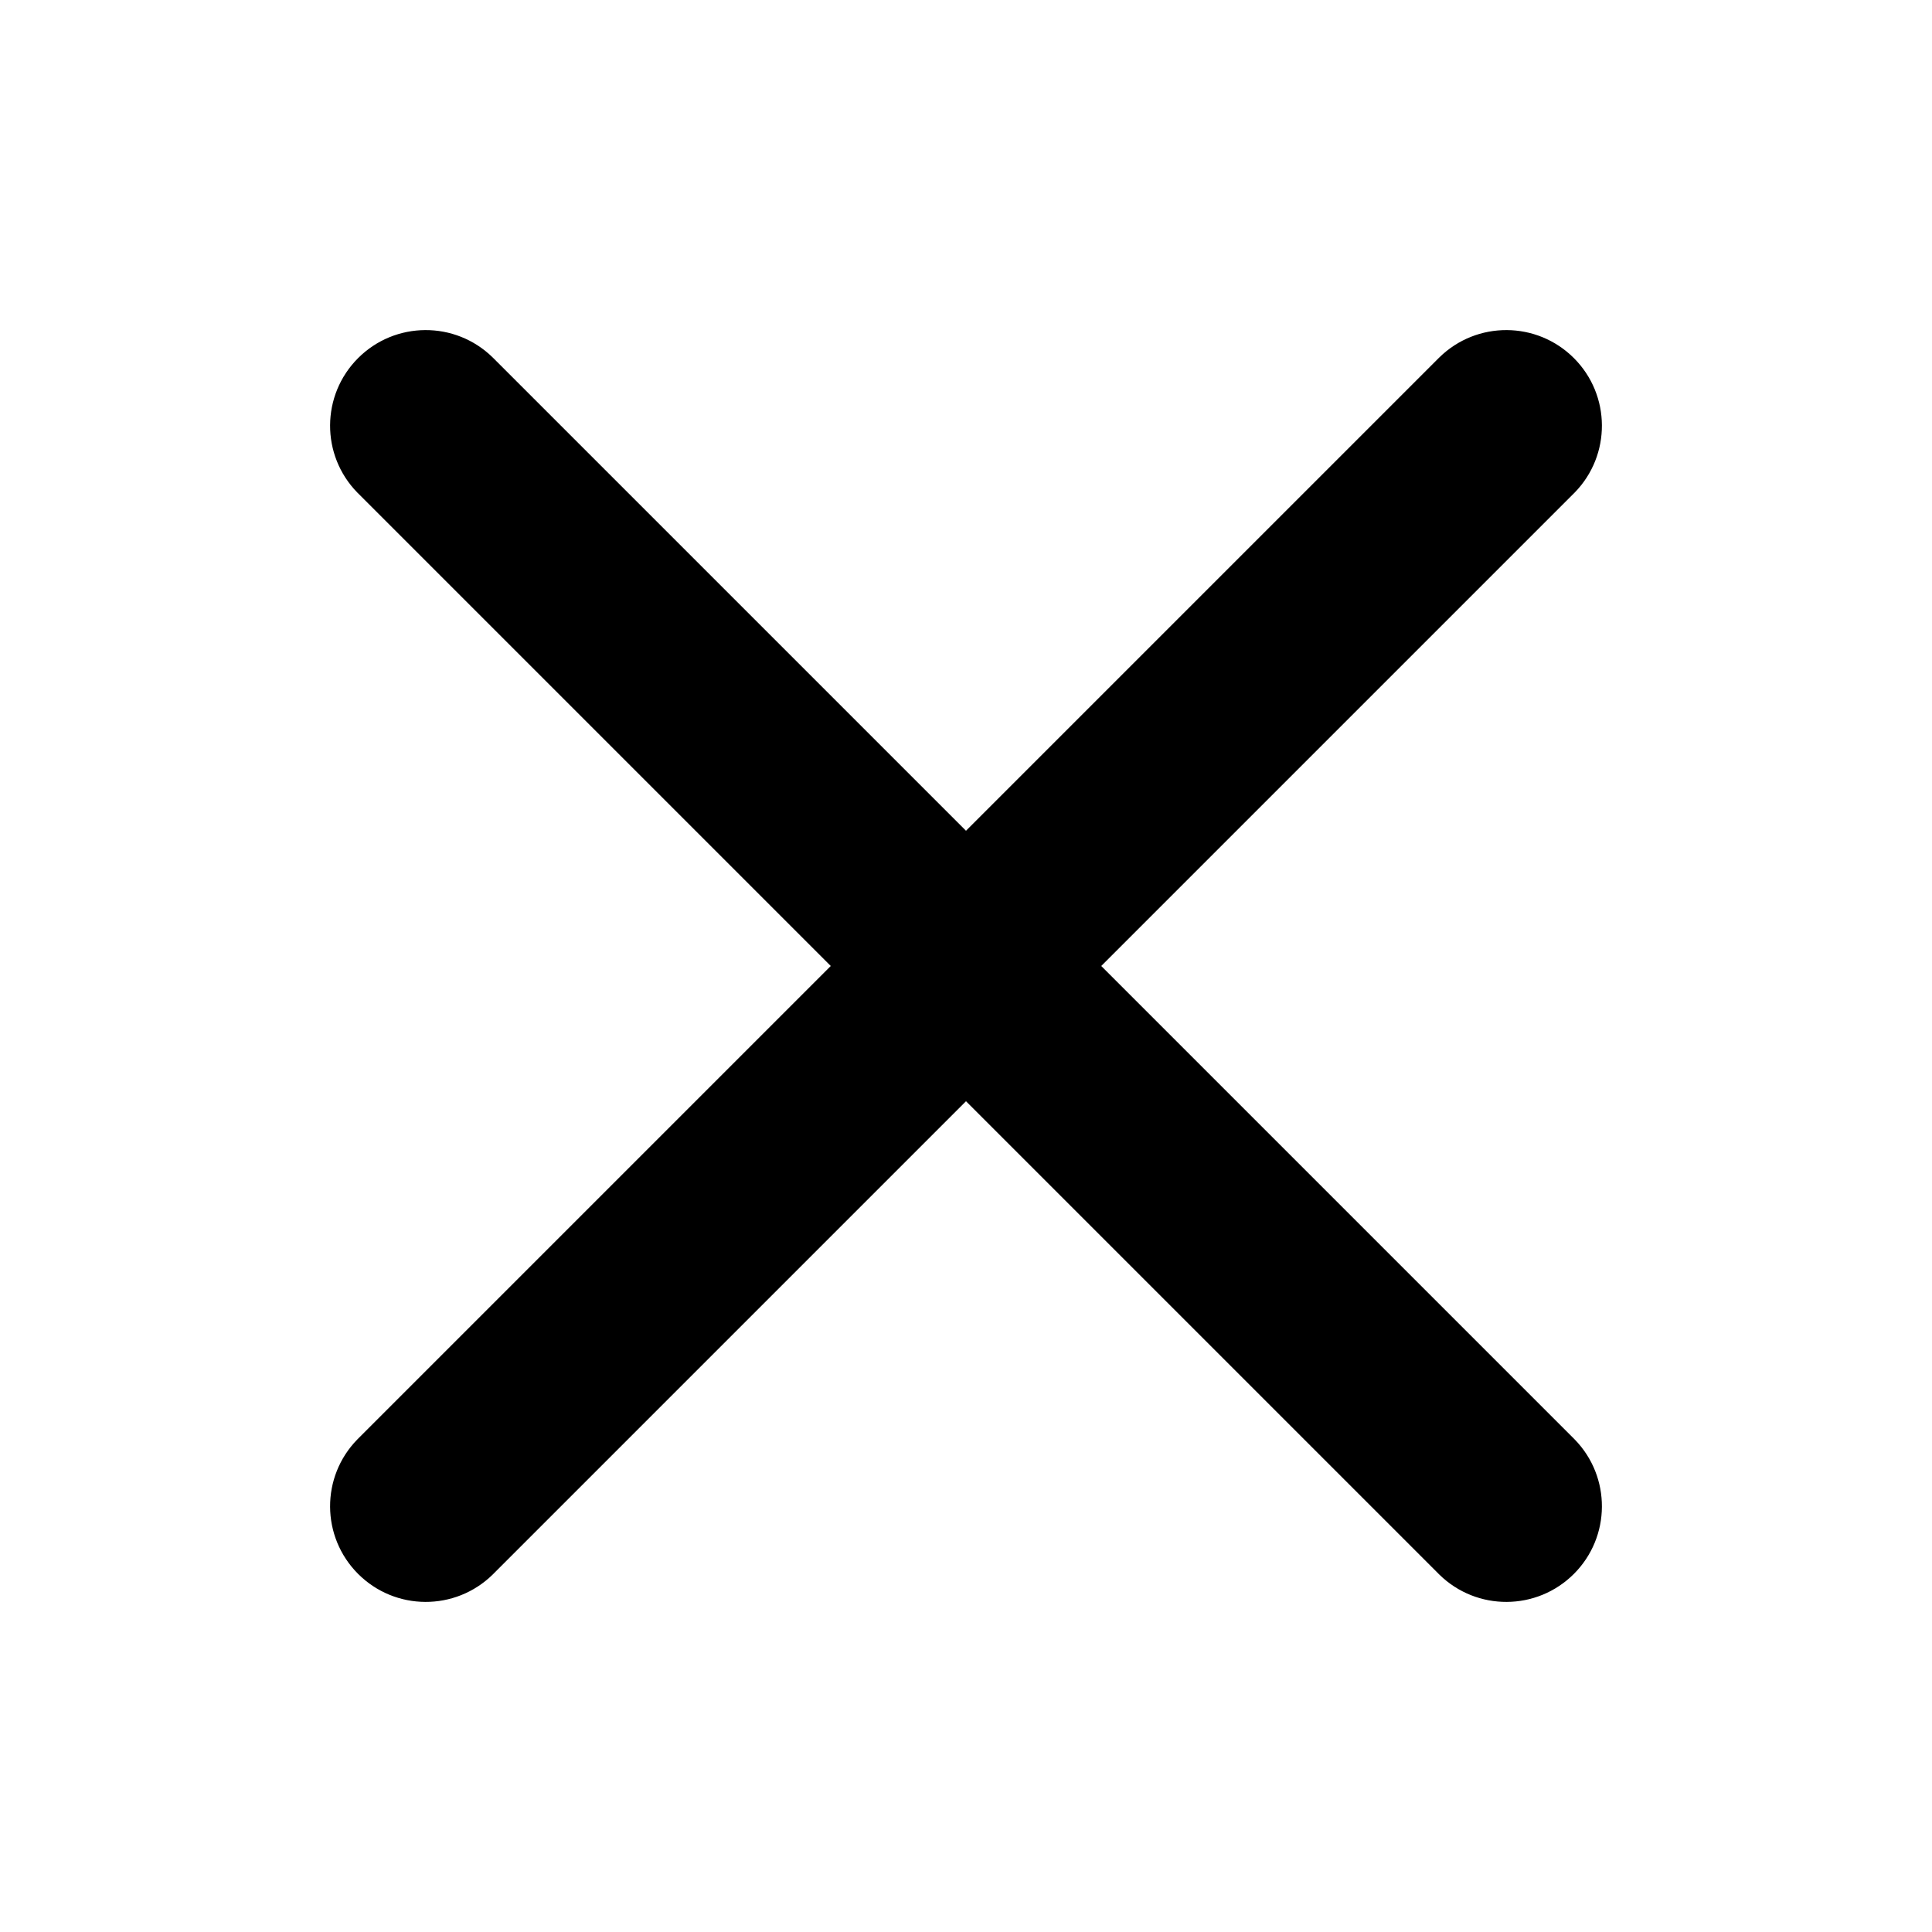
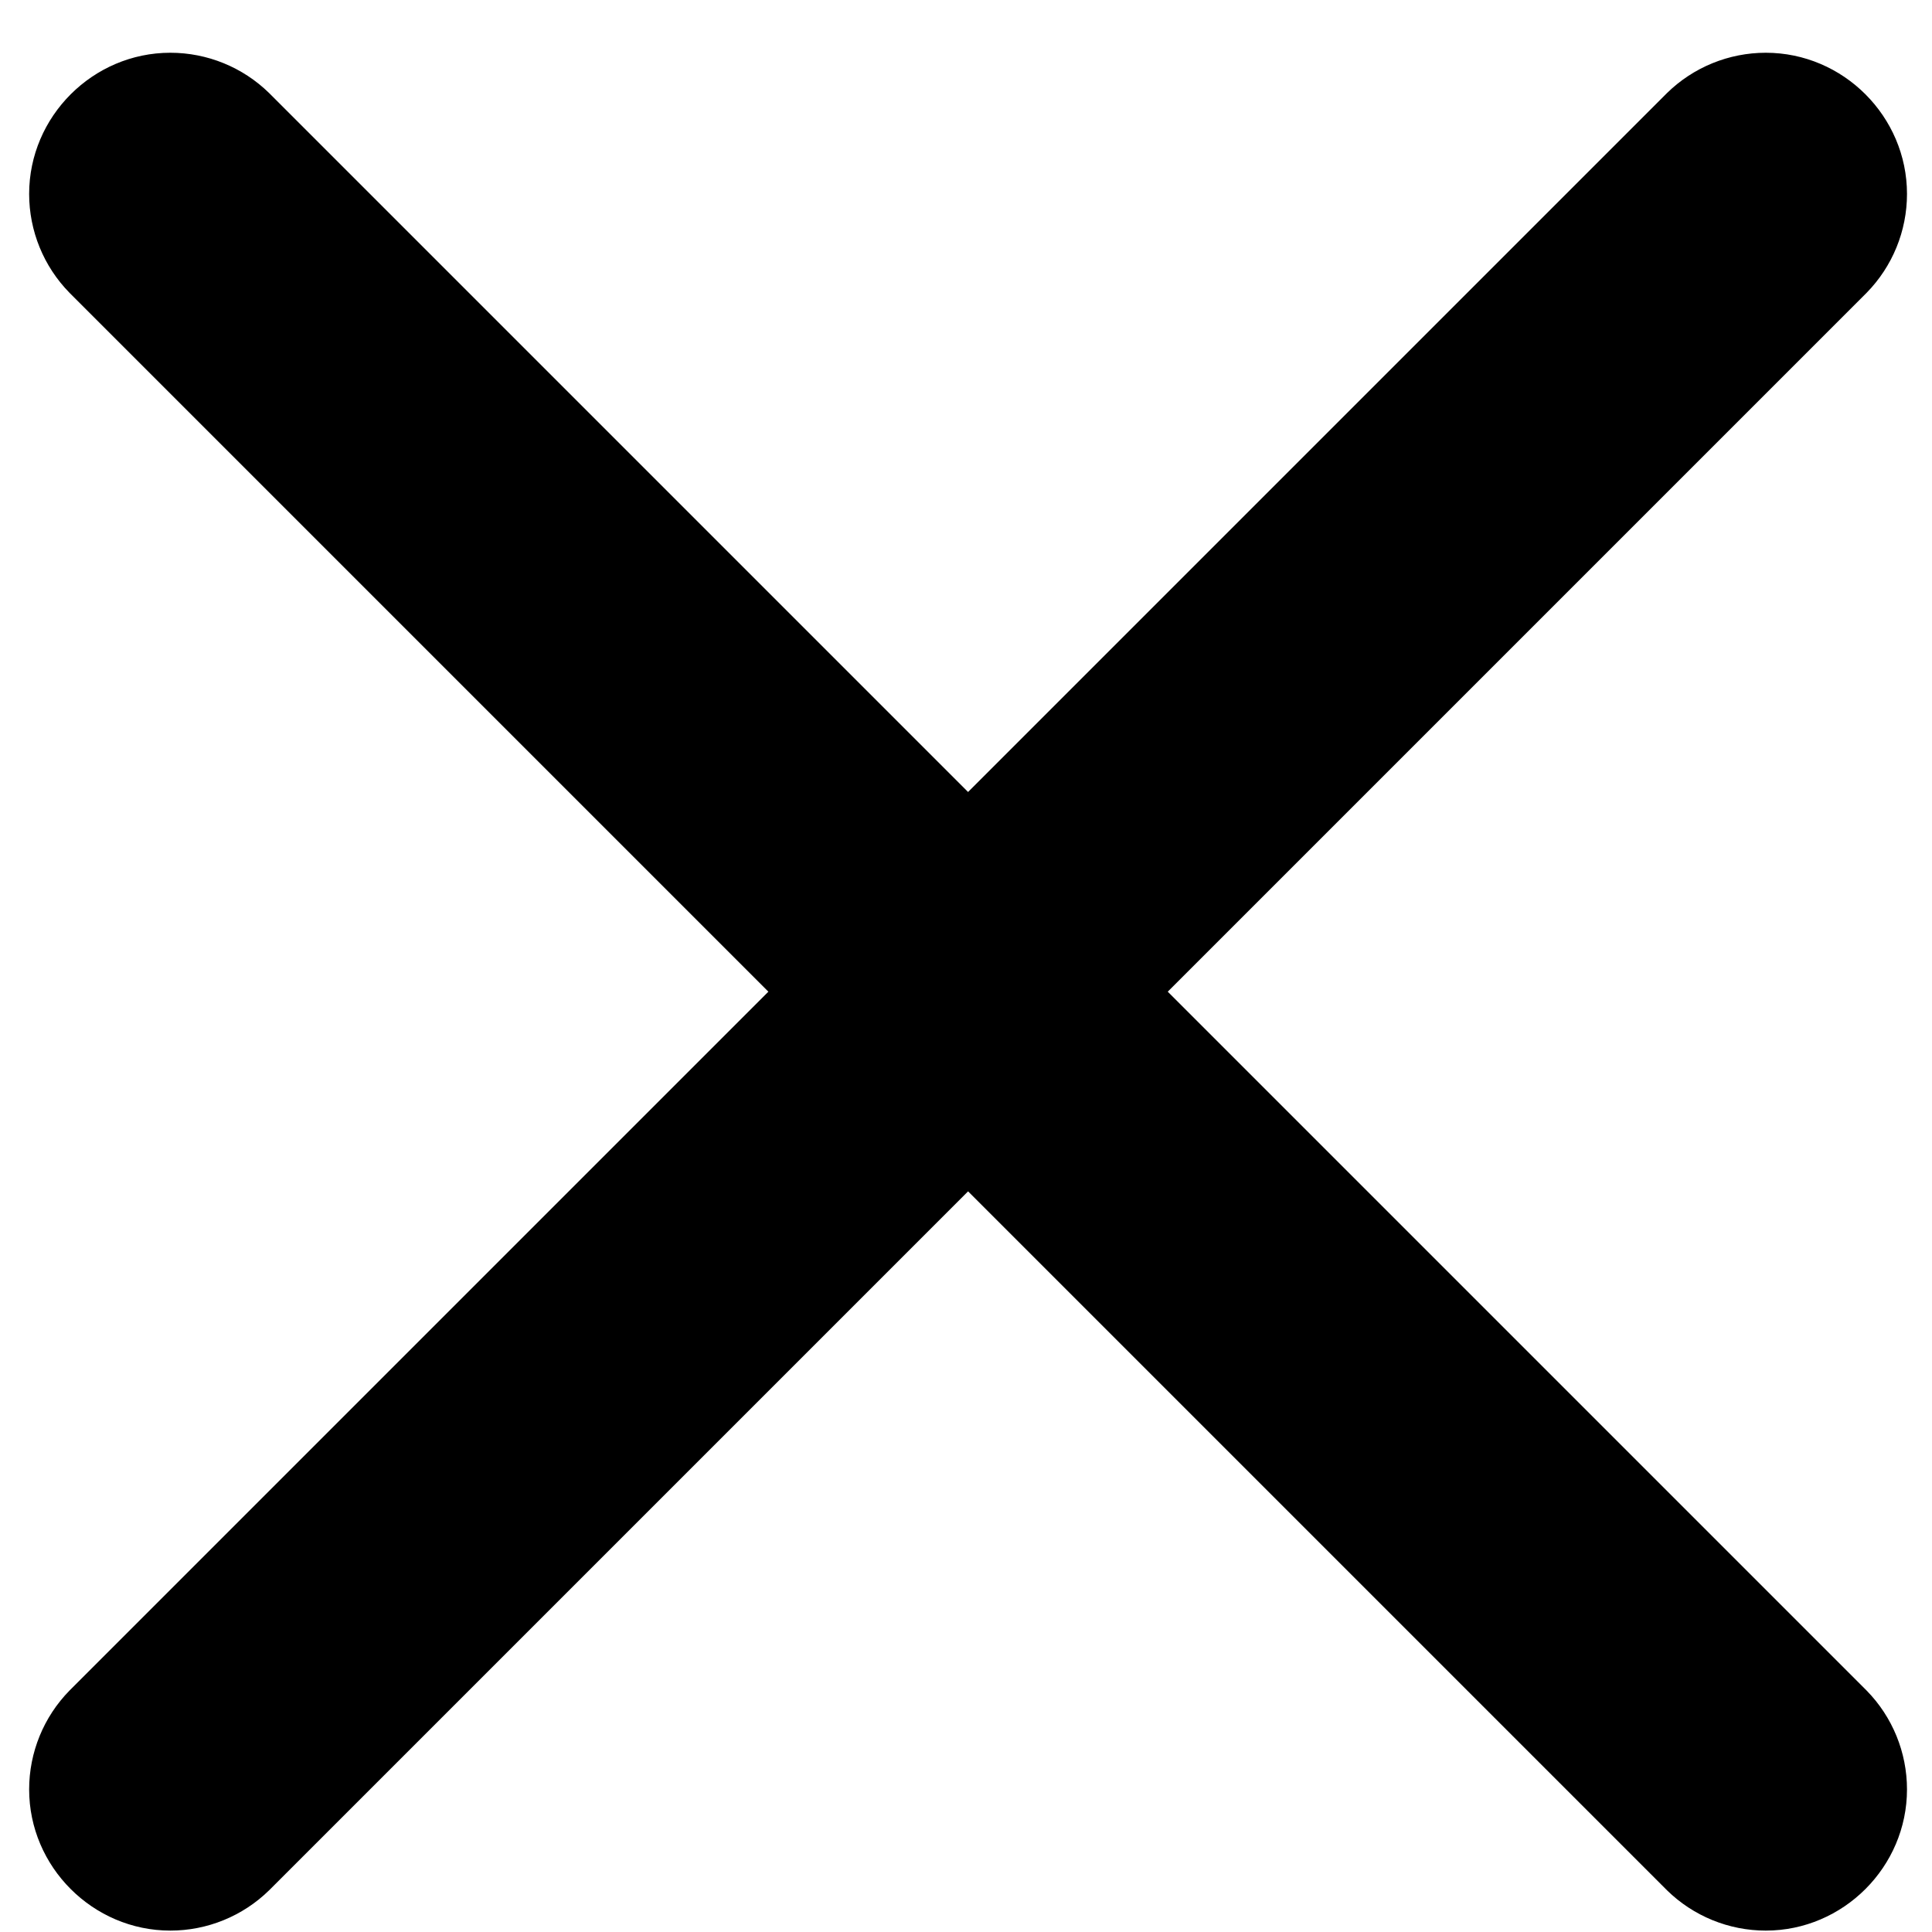
- <svg xmlns="http://www.w3.org/2000/svg" data-name="Layer 1" height="200" id="Layer_1" viewBox="0 0 200 200" width="200">
-   <path d="M114,100l49-49a9.9,9.9,0,0,0-14-14L100,86,51,37A9.9,9.9,0,0,0,37,51l49,49L37,149a9.9,9.9,0,0,0,14,14l49-49,49,49a9.9,9.9,0,0,0,14-14Z" />
+ <svg xmlns="http://www.w3.org/2000/svg" width="100%" height="100%" viewBox="0 0 64 64" version="1.1" xml:space="preserve" style="fill-rule:evenodd;clip-rule:evenodd;stroke-linejoin:round;stroke-miterlimit:2;">
+   <g transform="matrix(2.66667,0,0,2.66667,0,0)">
+     <g transform="matrix(0.177181,0,0,0.177181,-5.69244,-5.39919)">
+       <path d="M114,100L163,51C164.813,49.15 165.829,46.661 165.829,44.071C165.829,38.64 161.36,34.171 155.929,34.171C153.339,34.171 150.85,35.187 149,37L100,86L51,37C49.15,35.187 46.661,34.171 44.071,34.171C38.64,34.171 34.171,38.64 34.171,44.071C34.171,46.661 35.187,49.15 37,51L86,100L37,149C35.187,150.85 34.171,153.339 34.171,155.929C34.171,161.36 38.64,165.829 44.071,165.829C46.661,165.829 49.15,164.813 51,163L100,114L149,163C150.85,164.813 153.339,165.829 155.929,165.829C161.36,165.829 165.829,161.36 165.829,155.929C165.829,153.339 164.813,150.85 163,149L114,100Z" style="fill-rule:nonzero;" />
+     </g>
+   </g>
</svg>
